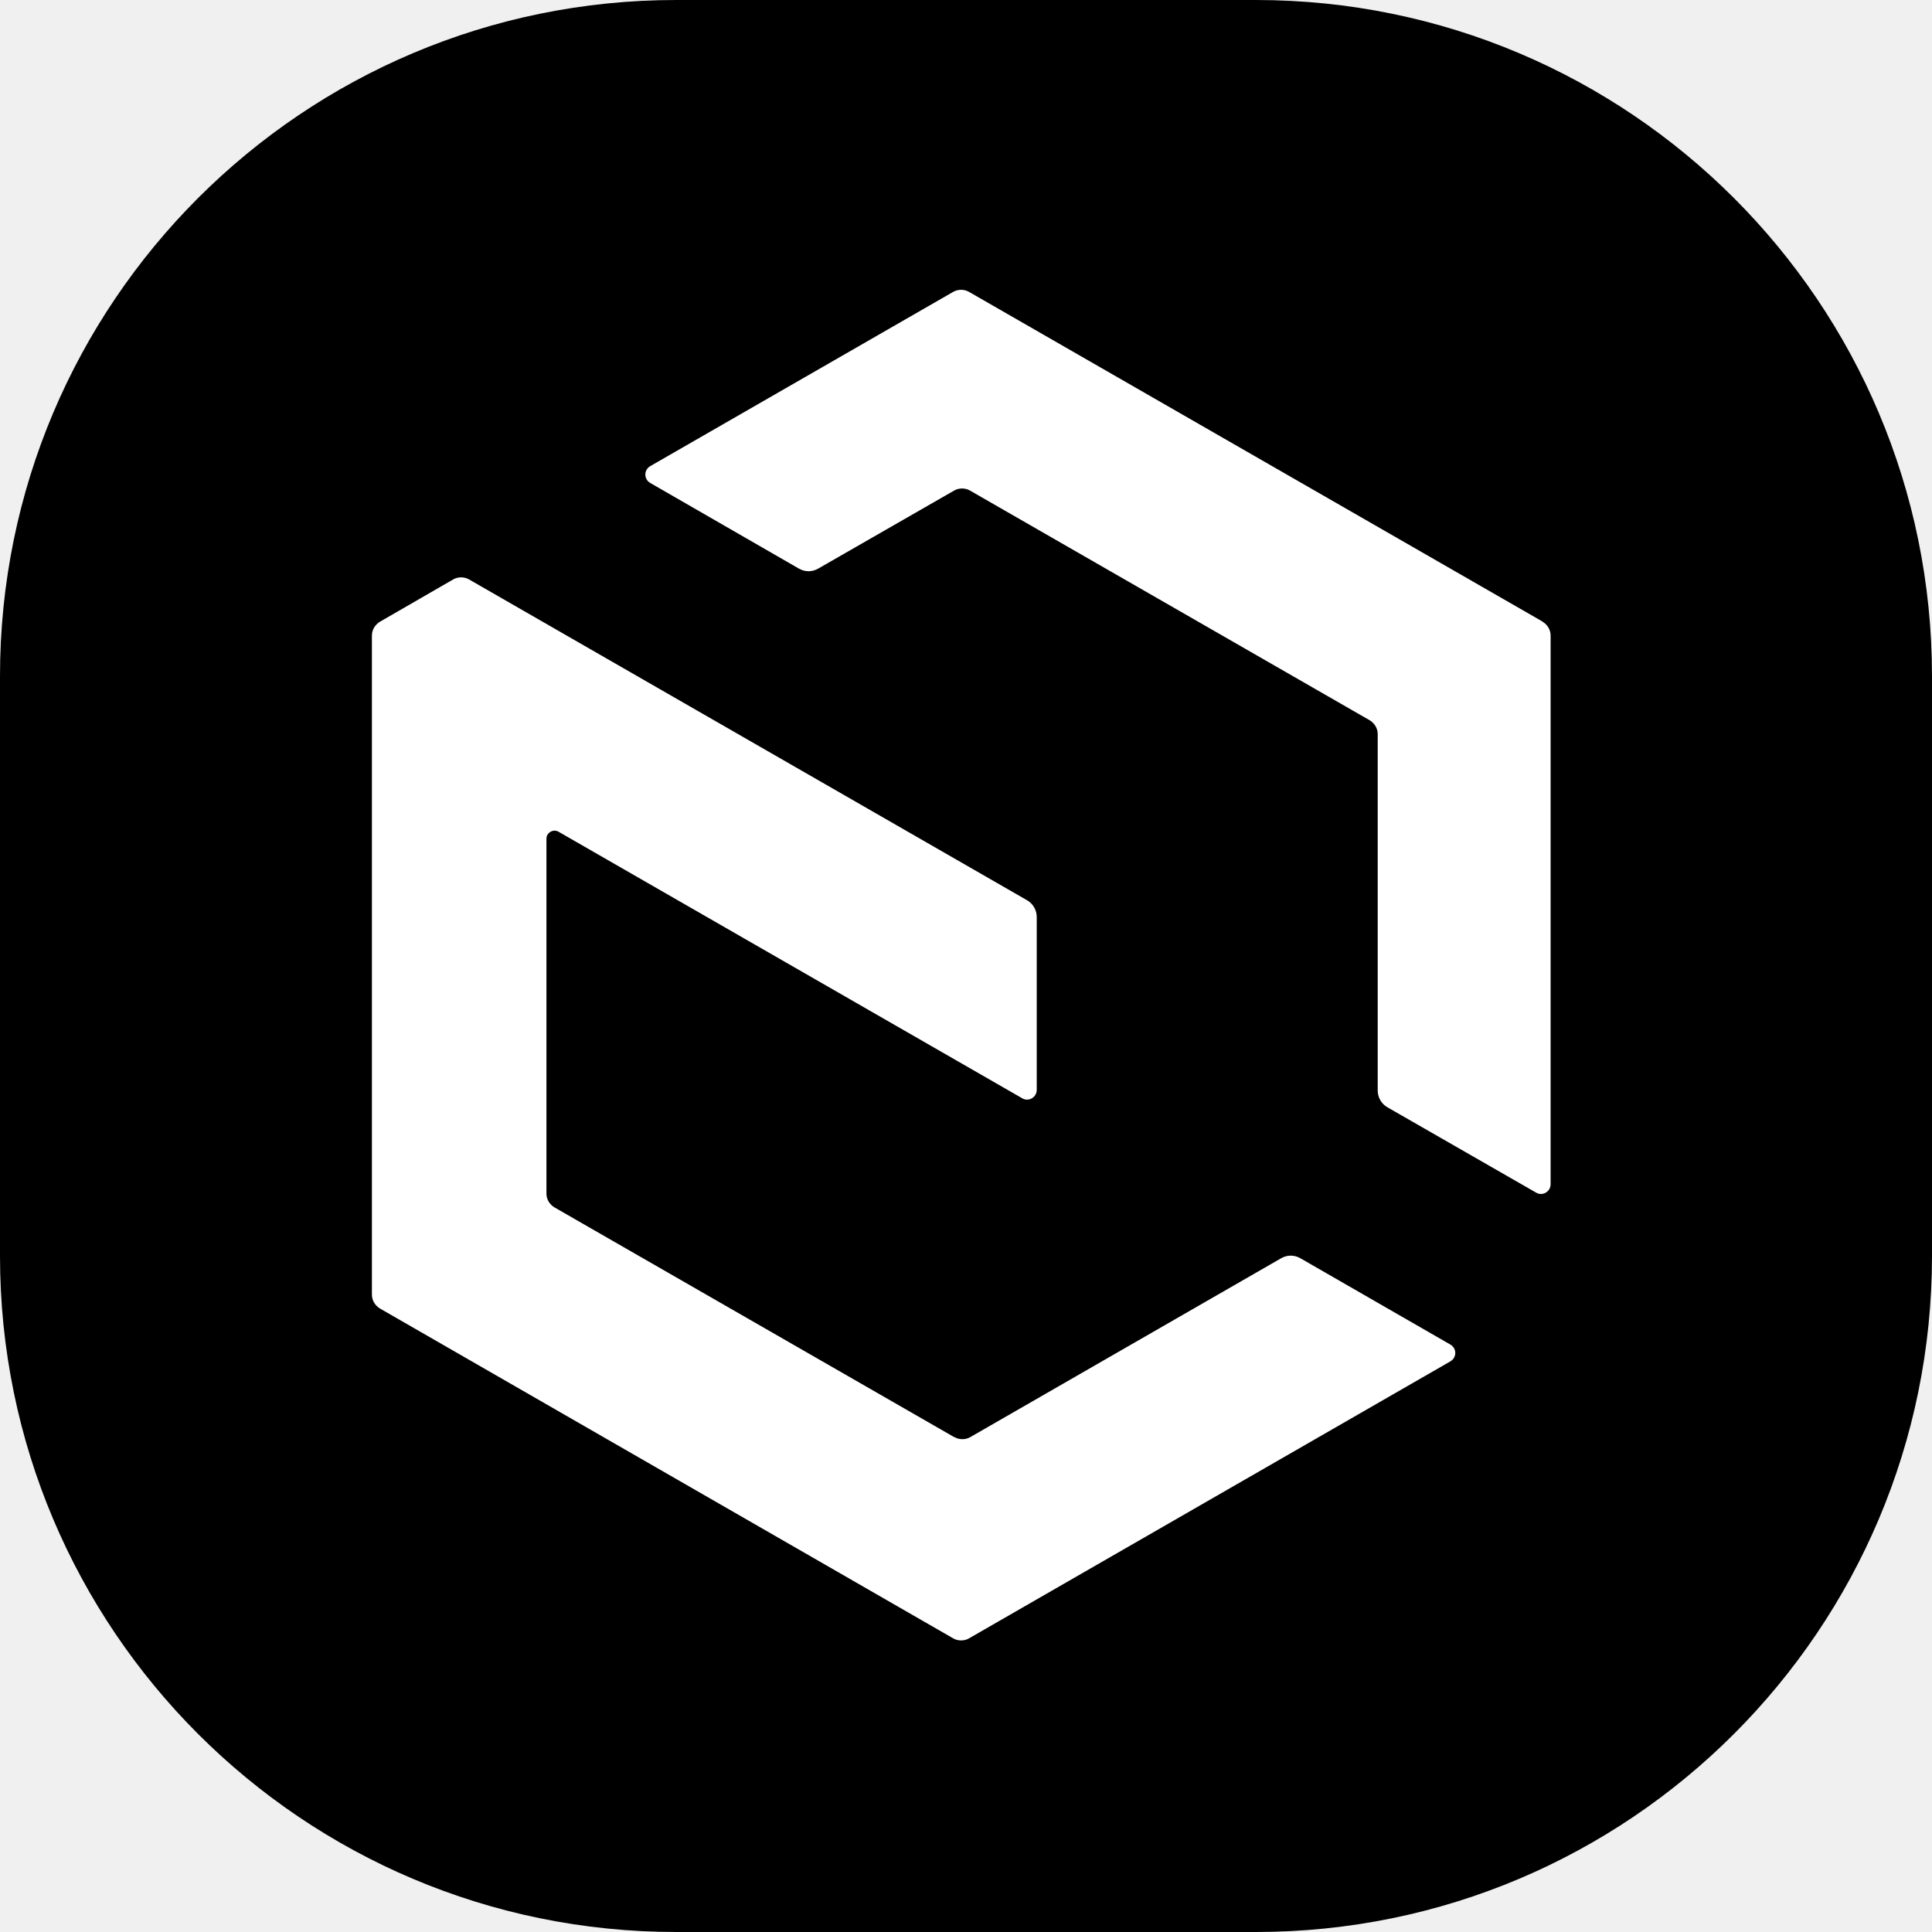
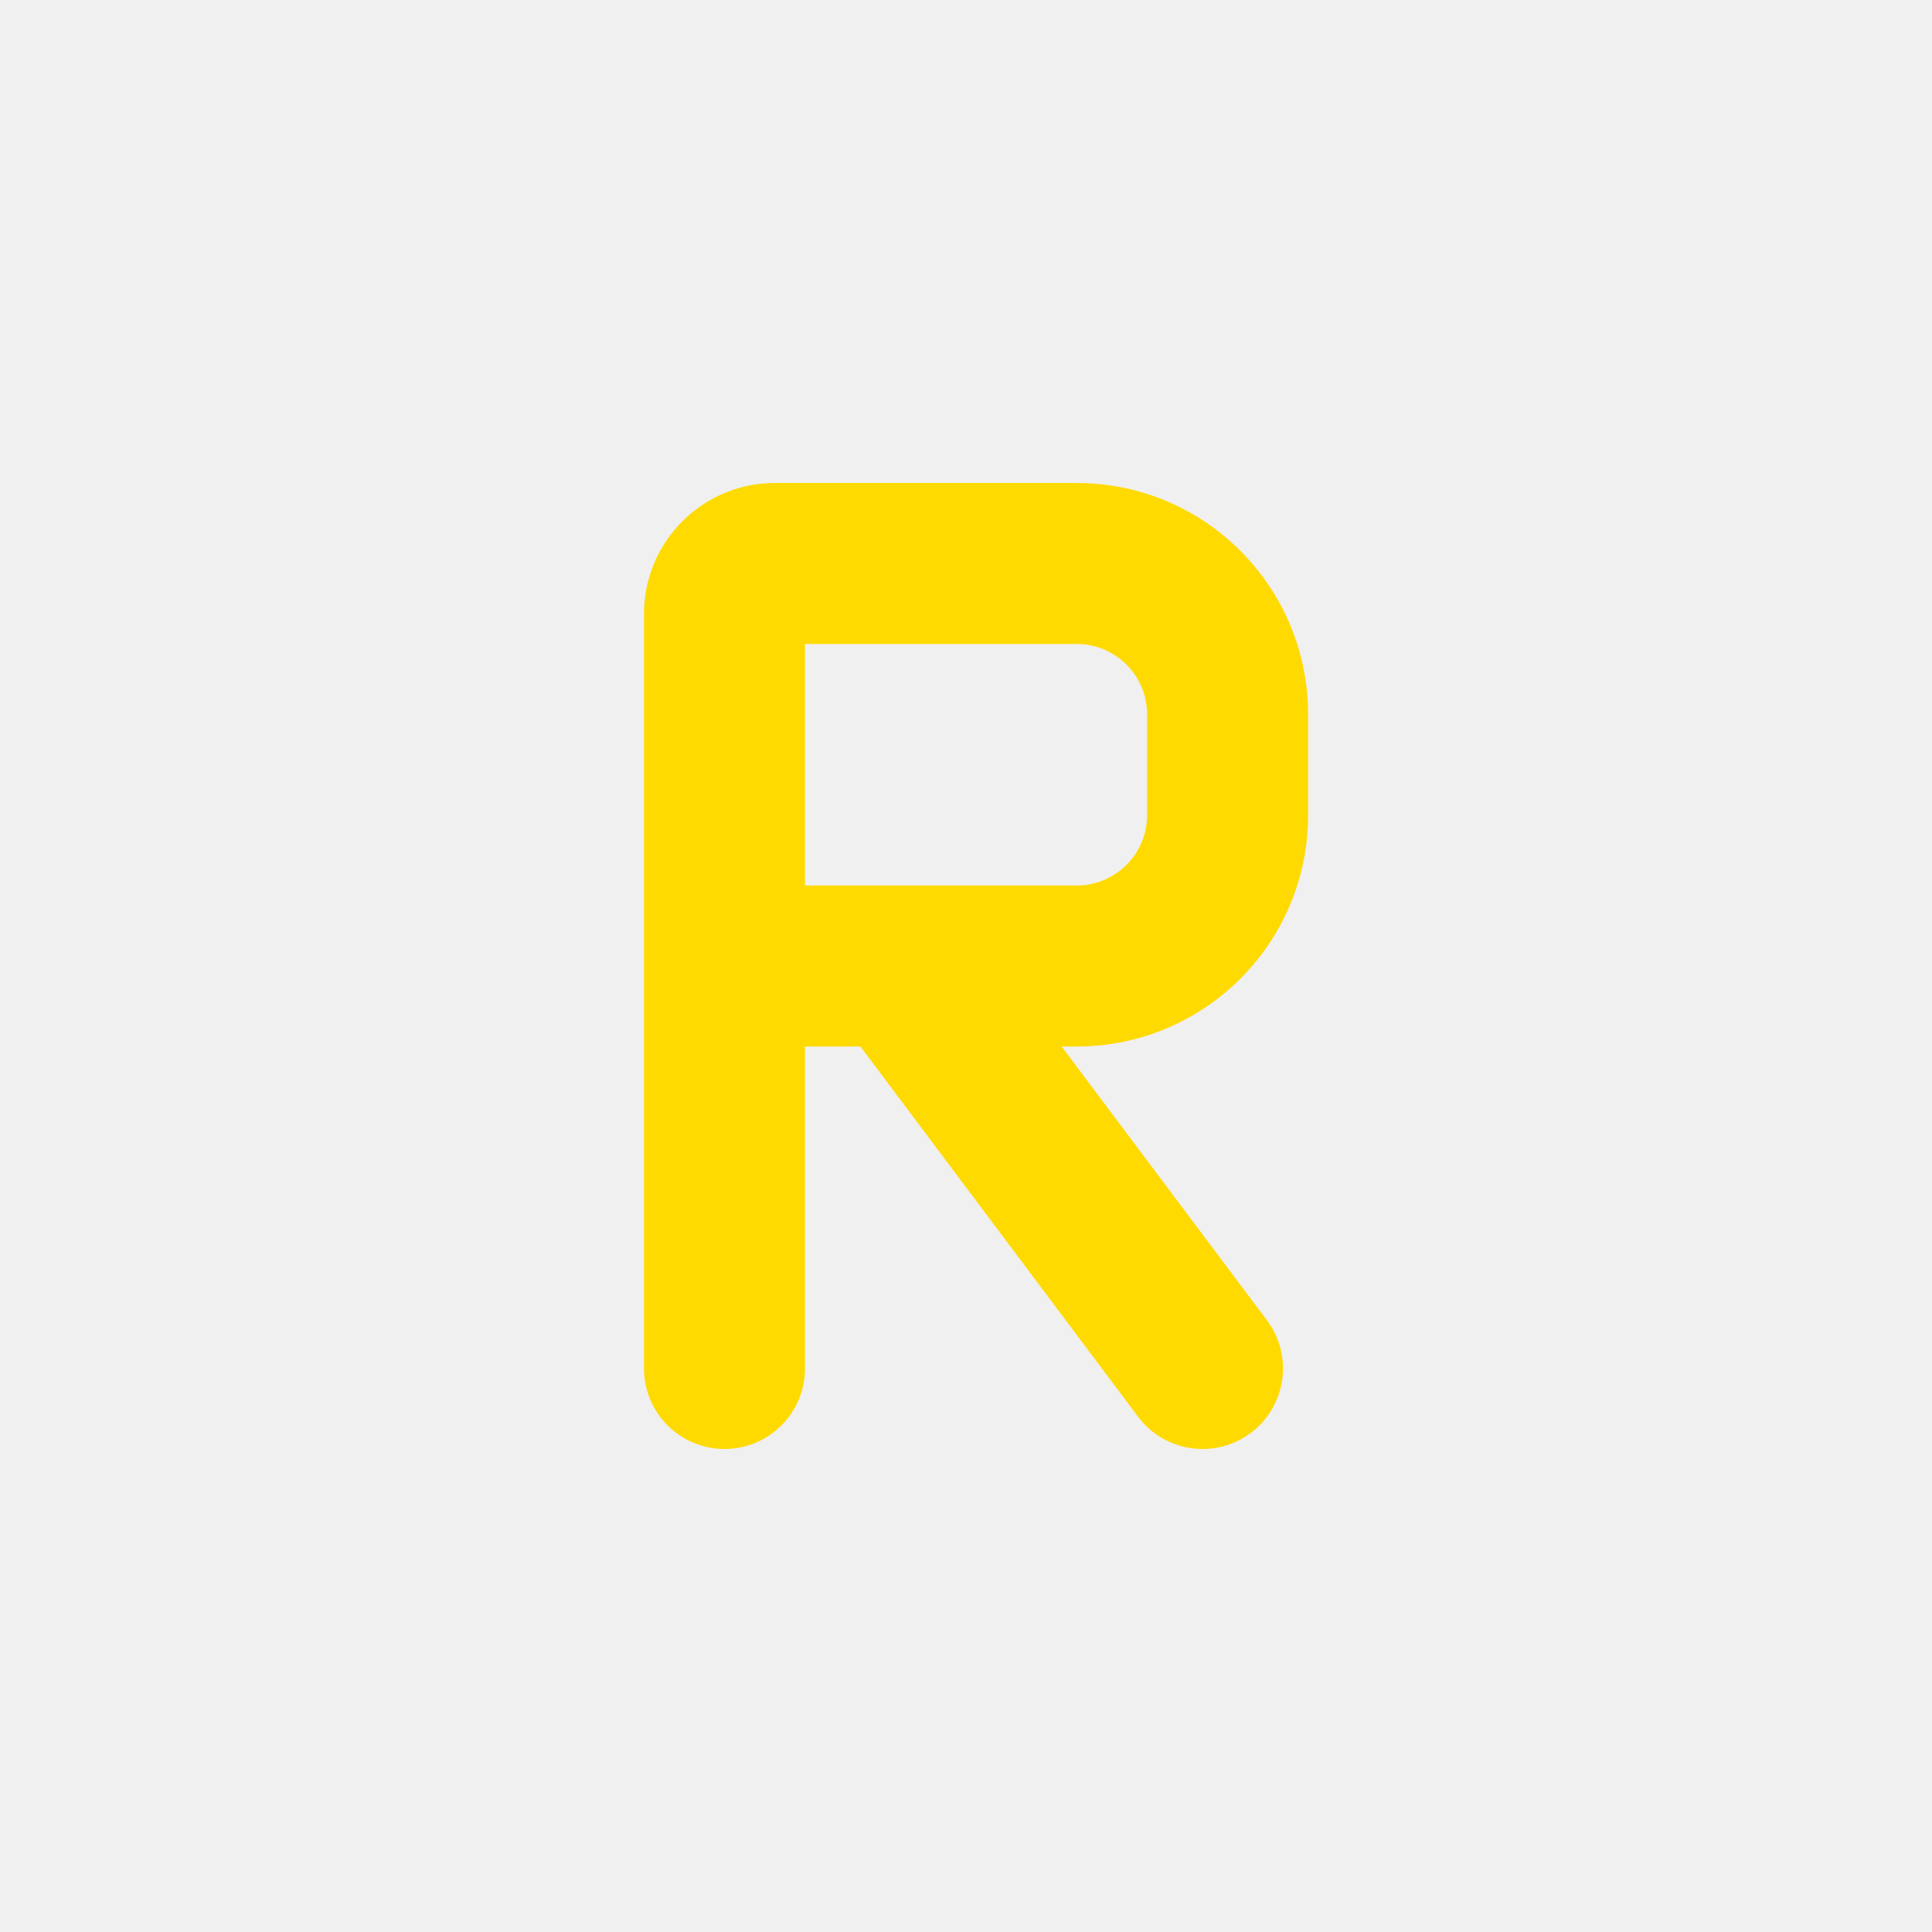
- <svg xmlns="http://www.w3.org/2000/svg" version="1.1" width="1000" height="1000">
-   <style>
-     #light-icon {
-       display: inline;
-     }
-     #dark-icon {
-       display: none;
-     }
- 
-     @media (prefers-color-scheme: dark) {
-       #light-icon {
-         display: none;
-       }
-       #dark-icon {
-         display: inline;
-       }
-     }
-   </style>
-   <g id="light-icon">
-     <svg version="1.1" width="1000" height="1000">
-       <g clip-path="url(#SvgjsClipPath1059)">
-         <rect width="1000" height="1000" fill="#000000" />
-         <g transform="matrix(5,0,0,5,192.5,150)">
-           <svg version="1.1" width="123" height="140">
-             <svg width="123" height="140" viewBox="0 0 123 140" fill="none">
-               <path d="M60.257 118.758L18.904 94.992C18.402 94.692 18.067 94.158 18.067 93.558V56.825C18.067 56.192 18.77 55.792 19.305 56.092L67.316 83.692C67.986 84.092 68.822 83.592 68.822 82.825V64.925C68.822 64.225 68.454 63.558 67.818 63.192L10.071 29.992C9.569 29.692 8.9 29.692 8.398 29.992L0.836 34.358C0.335 34.658 0 35.192 0 35.792V104.025C0 104.625 0.335 105.158 0.836 105.458L60.157 139.592C60.658 139.892 61.328 139.892 61.829 139.592L111.647 110.925C112.317 110.525 112.317 109.592 111.647 109.192L96.123 100.258C95.487 99.892 94.751 99.892 94.116 100.258L61.963 118.758C61.461 119.058 60.792 119.058 60.29 118.758H60.257Z" fill="white" />
-               <path d="M121.149 34.325L61.829 0.225C61.328 -0.075 60.658 -0.075 60.157 0.225L28.807 18.258C28.138 18.658 28.138 19.592 28.807 19.992L44.197 28.858C44.833 29.225 45.569 29.225 46.205 28.858L60.257 20.792C60.759 20.492 61.428 20.492 61.93 20.792L103.283 44.558C103.785 44.858 104.12 45.392 104.12 45.992V82.892C104.12 83.592 104.488 84.258 105.123 84.625L120.514 93.458C121.183 93.858 122.019 93.358 122.019 92.592V35.792C122.019 35.192 121.685 34.658 121.183 34.358L121.149 34.325Z" fill="white" />
-             </svg>
-           </svg>
-         </g>
-       </g>
-       <defs>
-         <clipPath id="SvgjsClipPath1059">
-           <rect width="1000" height="1000" x="0" y="0" rx="350" ry="350" />
-         </clipPath>
-       </defs>
-     </svg>
-   </g>
-   <g id="dark-icon">
-     <svg version="1.1" width="1000" height="1000">
-       <g clip-path="url(#SvgjsClipPath1060)">
-         <rect width="1000" height="1000" fill="#000000" />
-         <g transform="matrix(5,0,0,5,192.5,150)">
-           <svg version="1.1" width="123" height="140">
-             <svg width="123" height="140" viewBox="0 0 123 140" fill="none">
-               <path d="M60.257 118.758L18.904 94.992C18.402 94.692 18.067 94.158 18.067 93.558V56.825C18.067 56.192 18.77 55.792 19.305 56.092L67.316 83.692C67.986 84.092 68.822 83.592 68.822 82.825V64.925C68.822 64.225 68.454 63.558 67.818 63.192L10.071 29.992C9.569 29.692 8.9 29.692 8.398 29.992L0.836 34.358C0.335 34.658 0 35.192 0 35.792V104.025C0 104.625 0.335 105.158 0.836 105.458L60.157 139.592C60.658 139.892 61.328 139.892 61.829 139.592L111.647 110.925C112.317 110.525 112.317 109.592 111.647 109.192L96.123 100.258C95.487 99.892 94.751 99.892 94.116 100.258L61.963 118.758C61.461 119.058 60.792 119.058 60.29 118.758H60.257Z" fill="white" />
-               <path d="M121.149 34.325L61.829 0.225C61.328 -0.075 60.658 -0.075 60.157 0.225L28.807 18.258C28.138 18.658 28.138 19.592 28.807 19.992L44.197 28.858C44.833 29.225 45.569 29.225 46.205 28.858L60.257 20.792C60.759 20.492 61.428 20.492 61.93 20.792L103.283 44.558C103.785 44.858 104.12 45.392 104.12 45.992V82.892C104.12 83.592 104.488 84.258 105.123 84.625L120.514 93.458C121.183 93.858 122.019 93.358 122.019 92.592V35.792C122.019 35.192 121.685 34.658 121.183 34.358L121.149 34.325Z" fill="white" />
-             </svg>
-           </svg>
-         </g>
-       </g>
-       <defs>
-         <clipPath id="SvgjsClipPath1060">
-           <rect width="1000" height="1000" x="0" y="0" rx="350" ry="350" />
-         </clipPath>
-       </defs>
-     </svg>
-   </g>
+ <svg xmlns="http://www.w3.org/2000/svg" width="24" height="24" viewBox="0 0 24 24">
+   <path fill="#ffda00" d="M9.625 6C8.728 6 8 6.728 8 7.625V17a1 1 0 1 0 2 0v-4h.688l3.45 4.6a1 1 0 0 0 1.6-1.2l-2.55-3.4h.187a2.875 2.875 0 0 0 2.875-2.875v-1.25A2.875 2.875 0 0 0 13.375 6zM10 11V8h3.375c.483 0 .875.392.875.875v1.25a.875.875 0 0 1-.875.875z" />
</svg>
